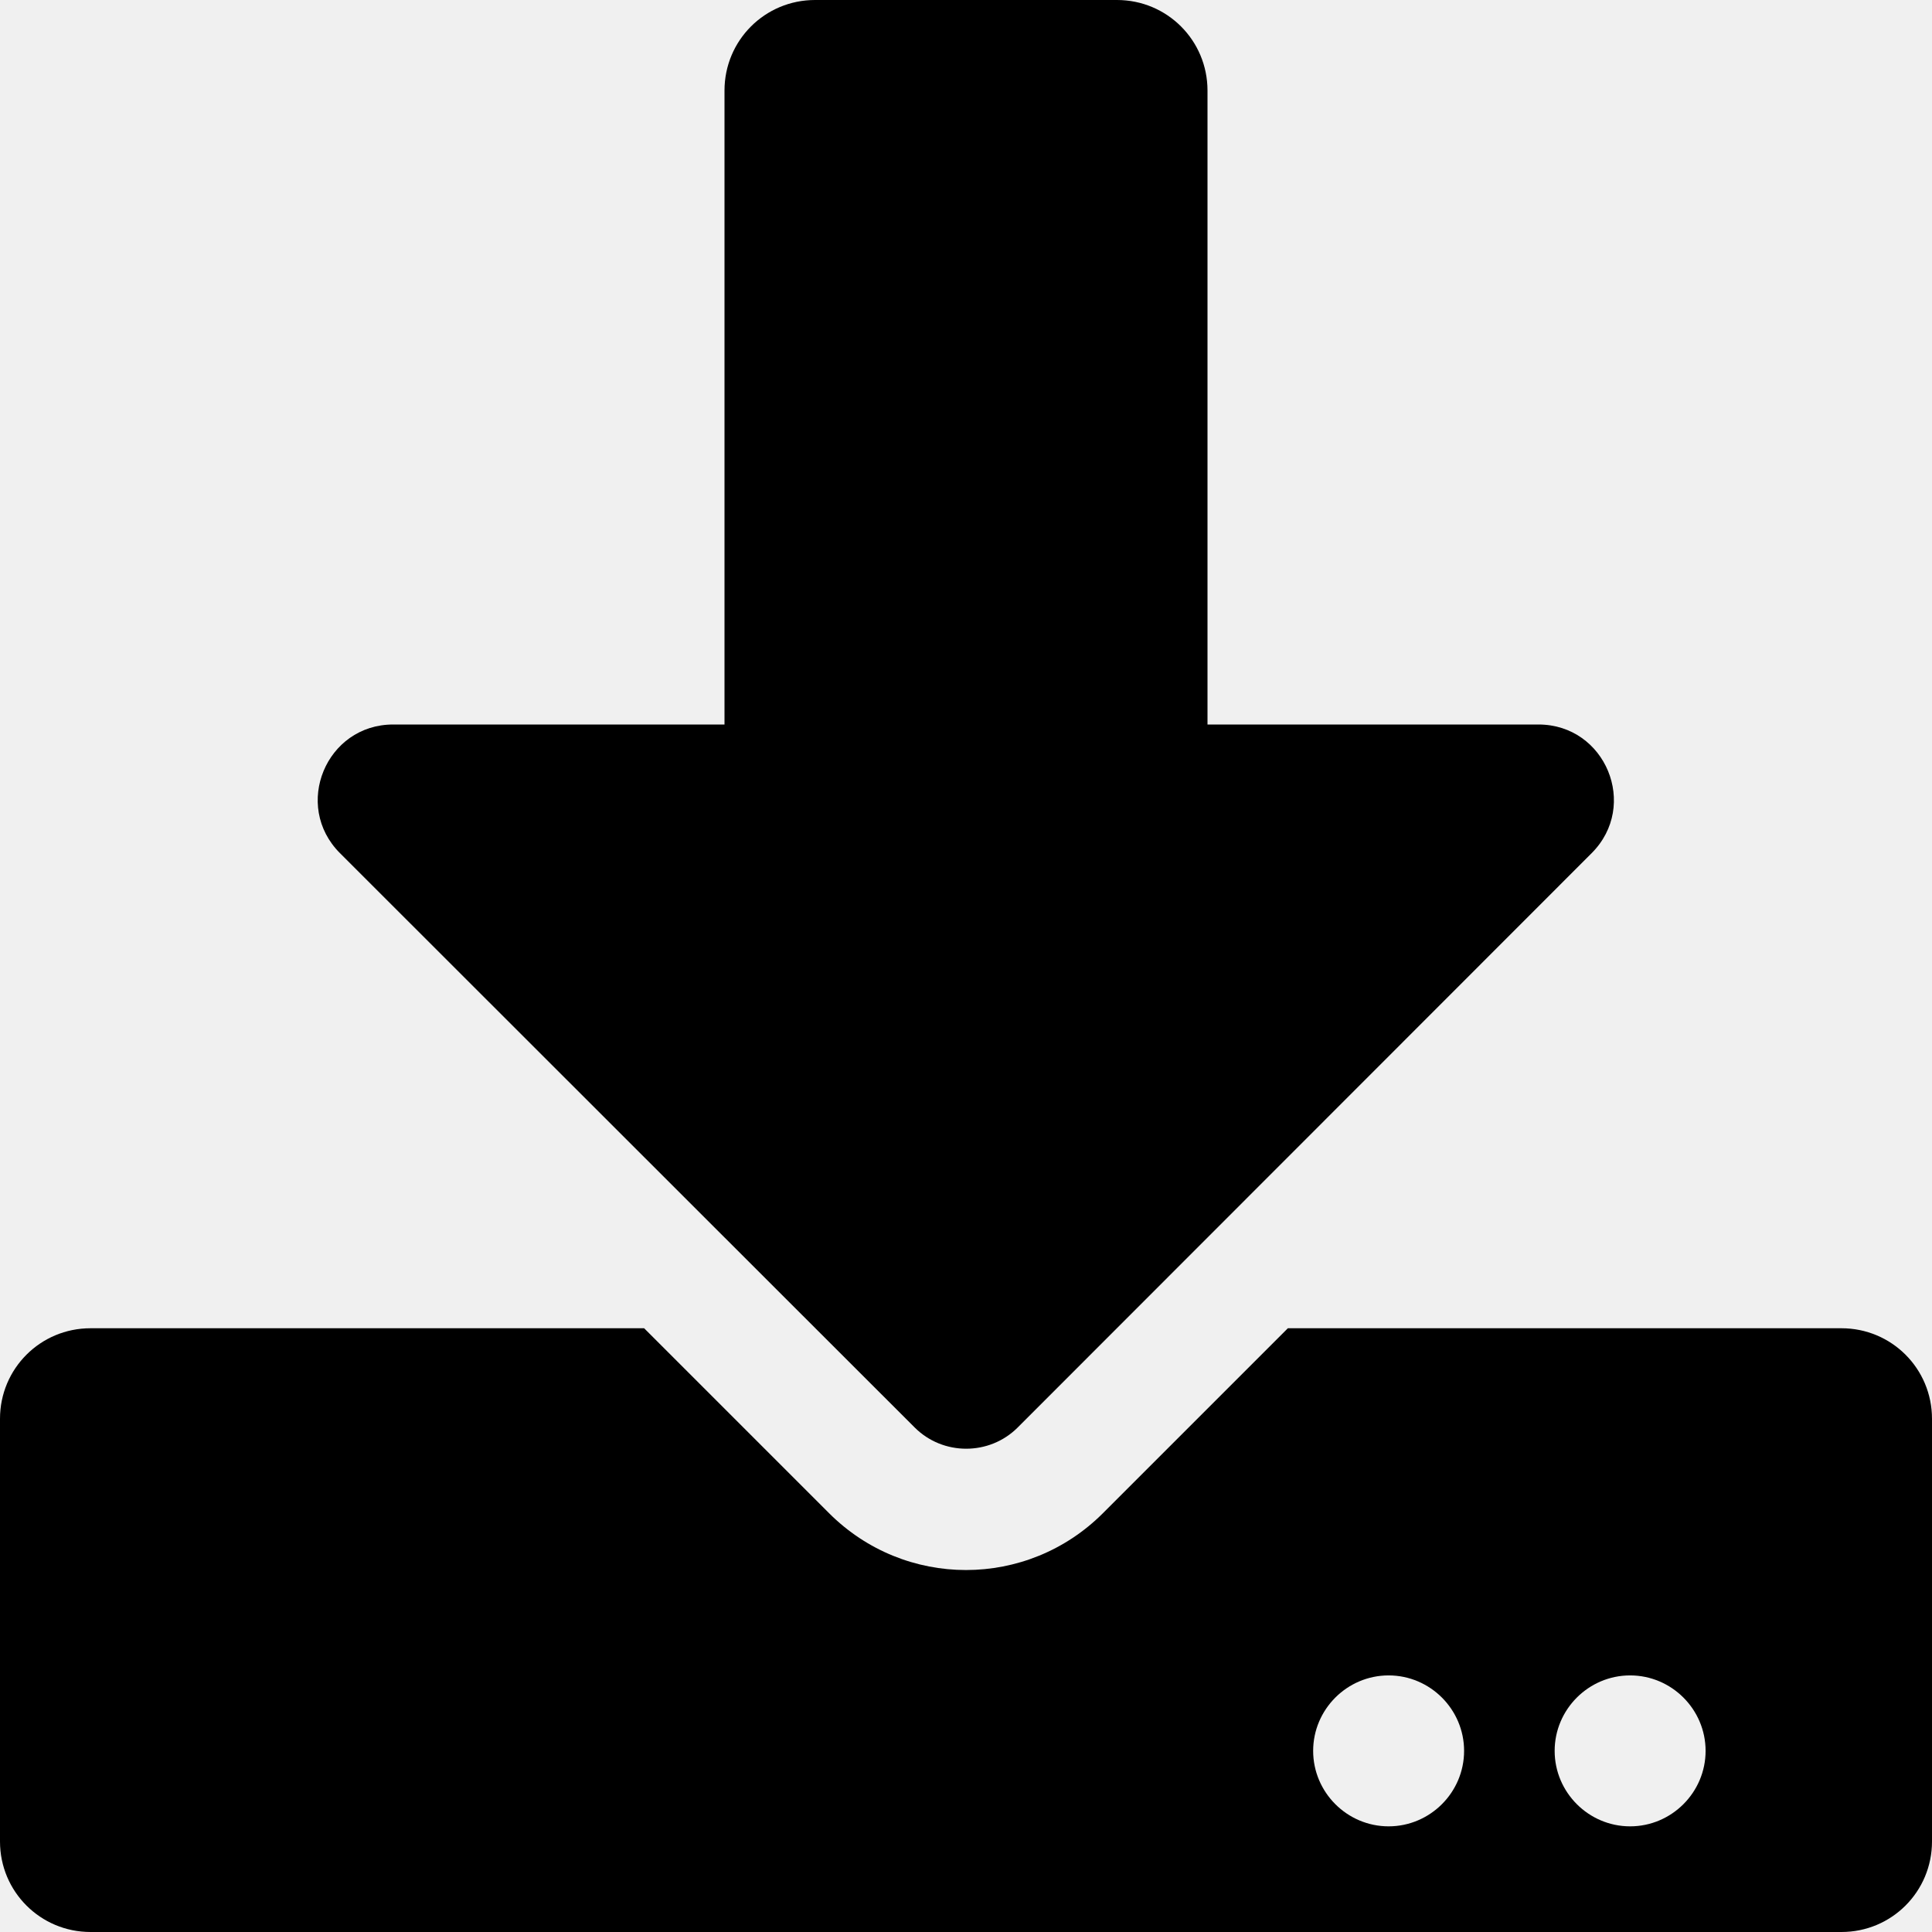
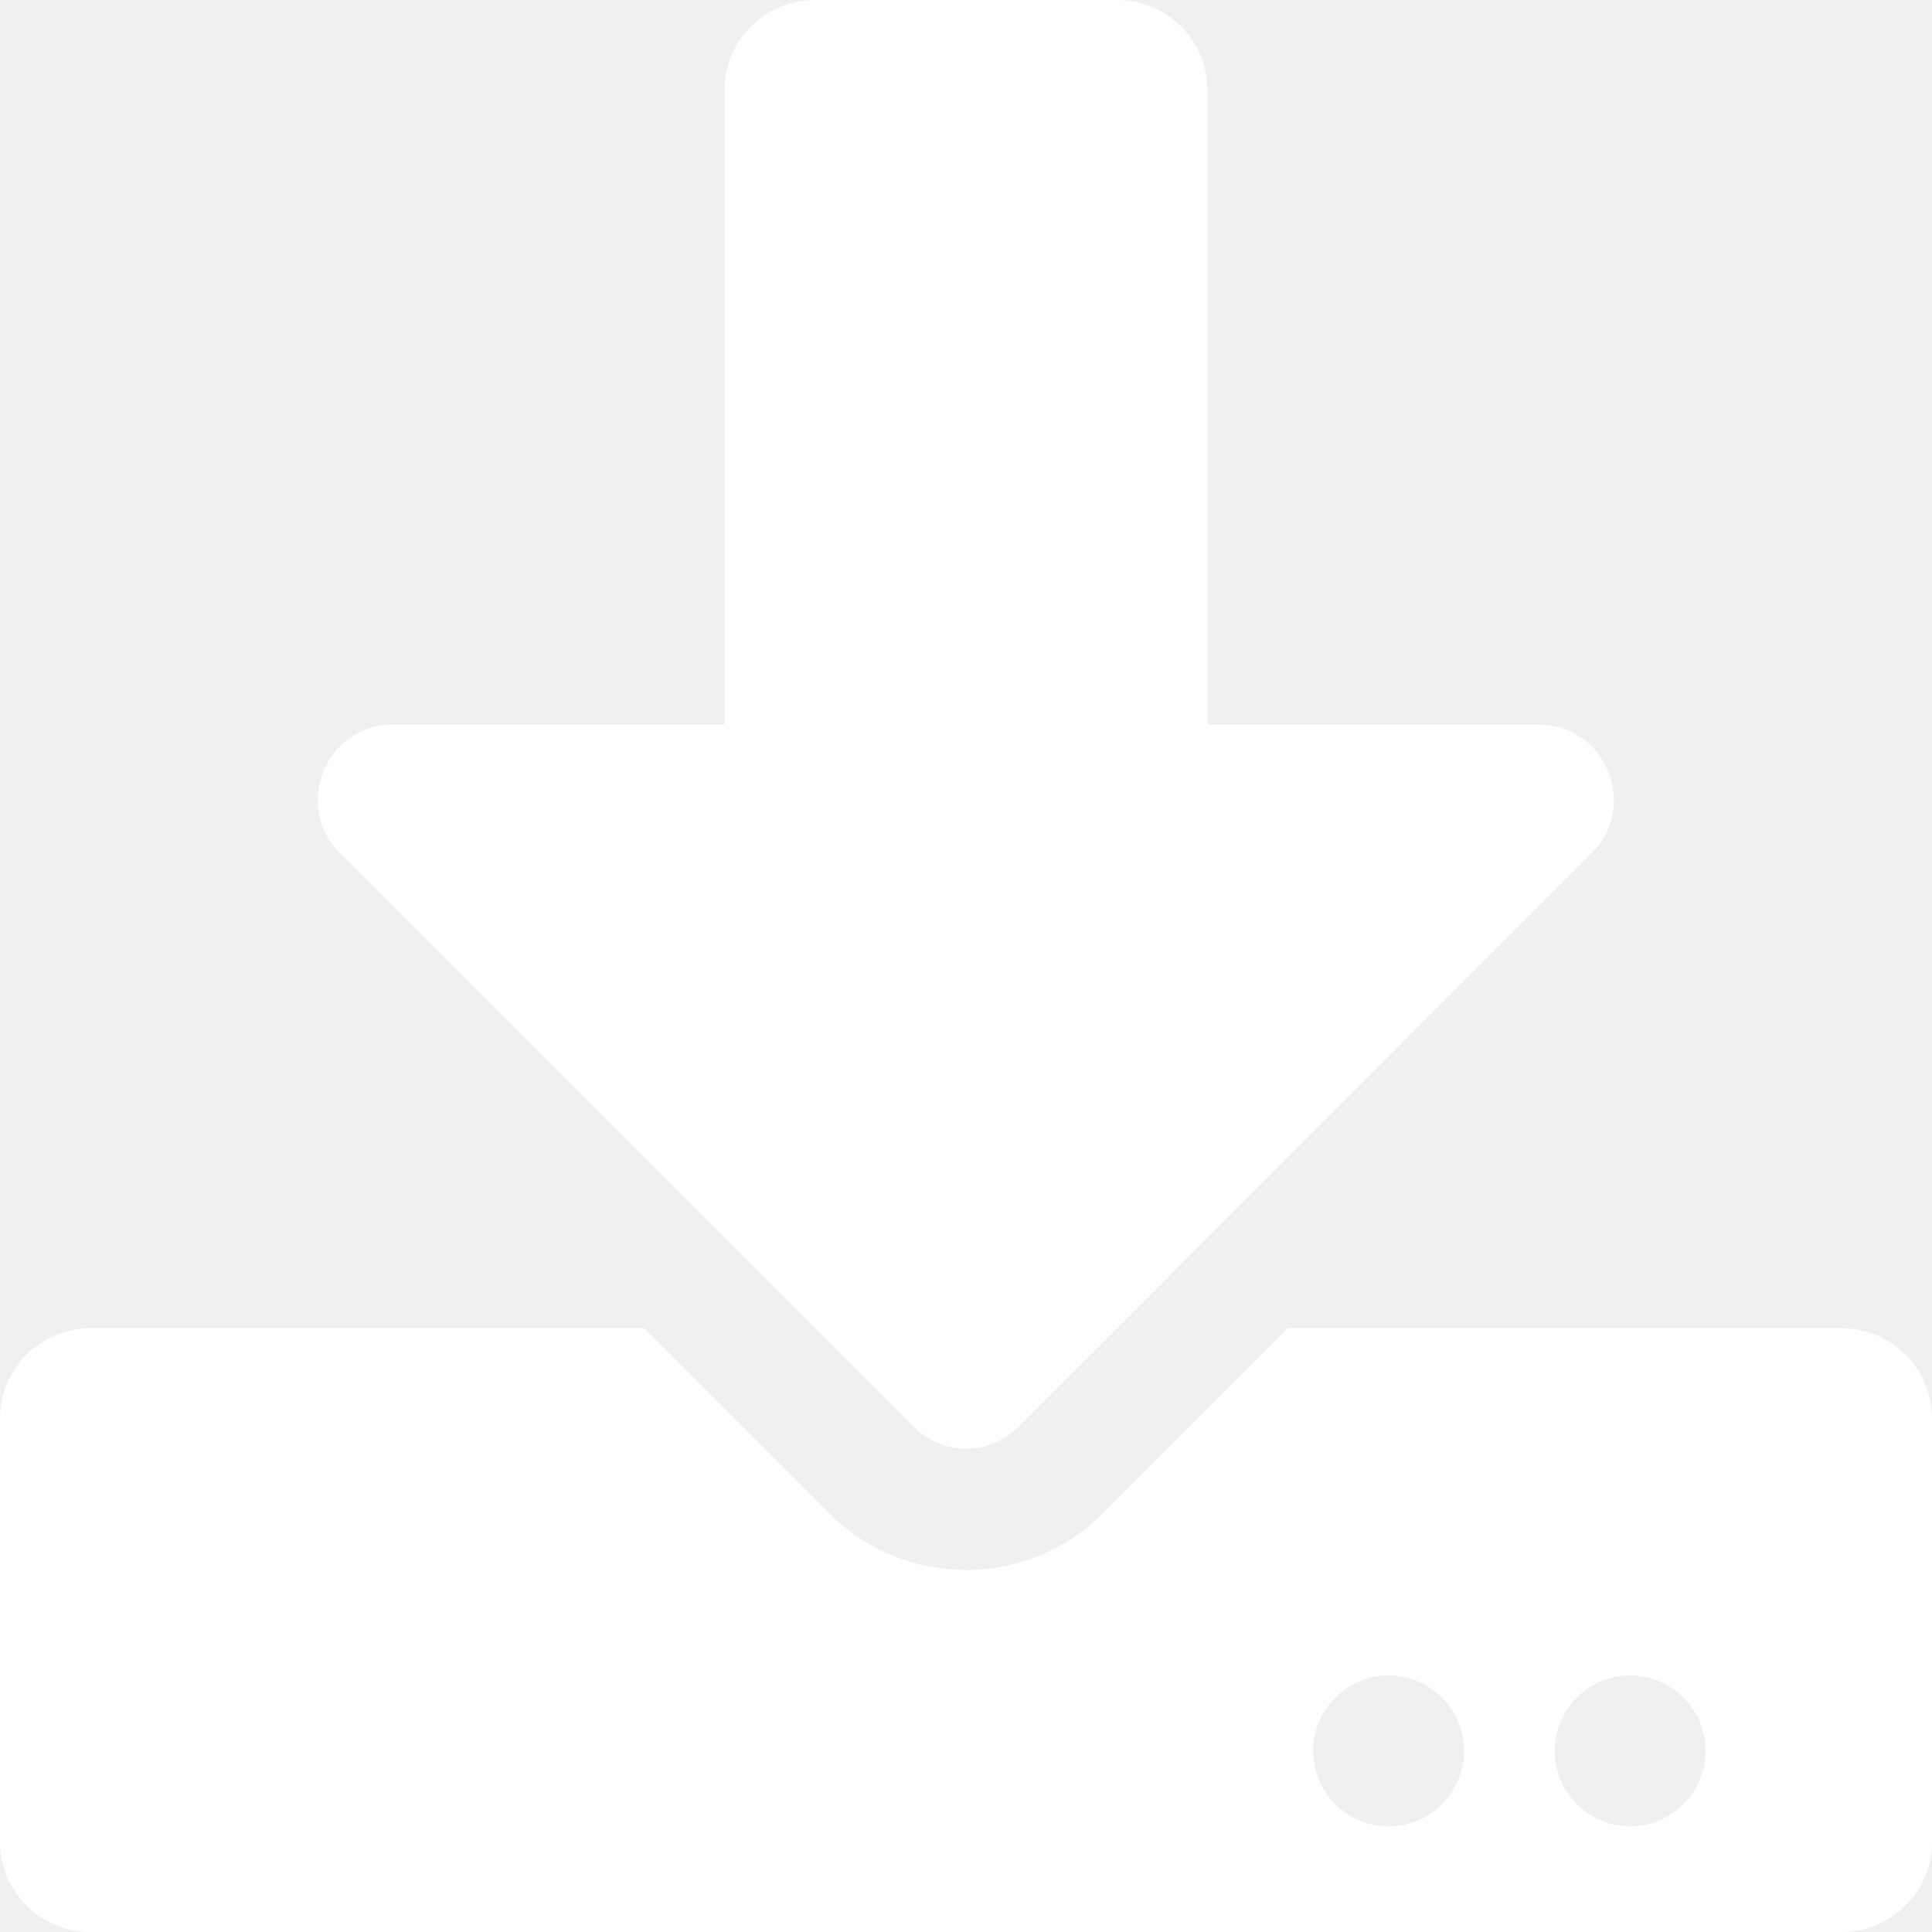
<svg xmlns="http://www.w3.org/2000/svg" aria-hidden="true" focusable="false" data-prefix="fas" data-icon="download" class="svg-inline--fa fa-download fa-w-16" role="img" viewBox="0 0 512 512">
-   <path fill="currentColor" d="M216 0h80c13.3 0 24 10.7 24 24v168h87.7c17.8 0 26.7 21.5 14.1 34.1L269.7 378.3c-7.5 7.5-19.8 7.5-27.3 0L90.1 226.1c-12.6-12.6-3.7-34.1 14.1-34.1H192V24c0-13.3 10.7-24 24-24zm296 376v112c0 13.3-10.7 24-24 24H24c-13.3 0-24-10.7-24-24V376c0-13.3 10.7-24 24-24h146.7l49 49c20.1 20.1 52.5 20.1 72.6 0l49-49H488c13.3 0 24 10.7 24 24zm-124 88c0-11-9-20-20-20s-20 9-20 20 9 20 20 20 20-9 20-20zm64 0c0-11-9-20-20-20s-20 9-20 20 9 20 20 20 20-9 20-20z" />
+   <path fill="white" d="M216 0h80c13.3 0 24 10.7 24 24v168h87.7c17.8 0 26.7 21.5 14.1 34.1L269.7 378.3c-7.5 7.5-19.8 7.5-27.3 0L90.1 226.1c-12.6-12.6-3.7-34.1 14.1-34.1H192V24c0-13.3 10.7-24 24-24zm296 376v112c0 13.3-10.7 24-24 24H24c-13.3 0-24-10.7-24-24V376c0-13.3 10.7-24 24-24h146.7l49 49c20.1 20.1 52.5 20.1 72.6 0l49-49H488c13.3 0 24 10.7 24 24zm-124 88c0-11-9-20-20-20s-20 9-20 20 9 20 20 20 20-9 20-20zm64 0c0-11-9-20-20-20s-20 9-20 20 9 20 20 20 20-9 20-20z" />
</svg>
